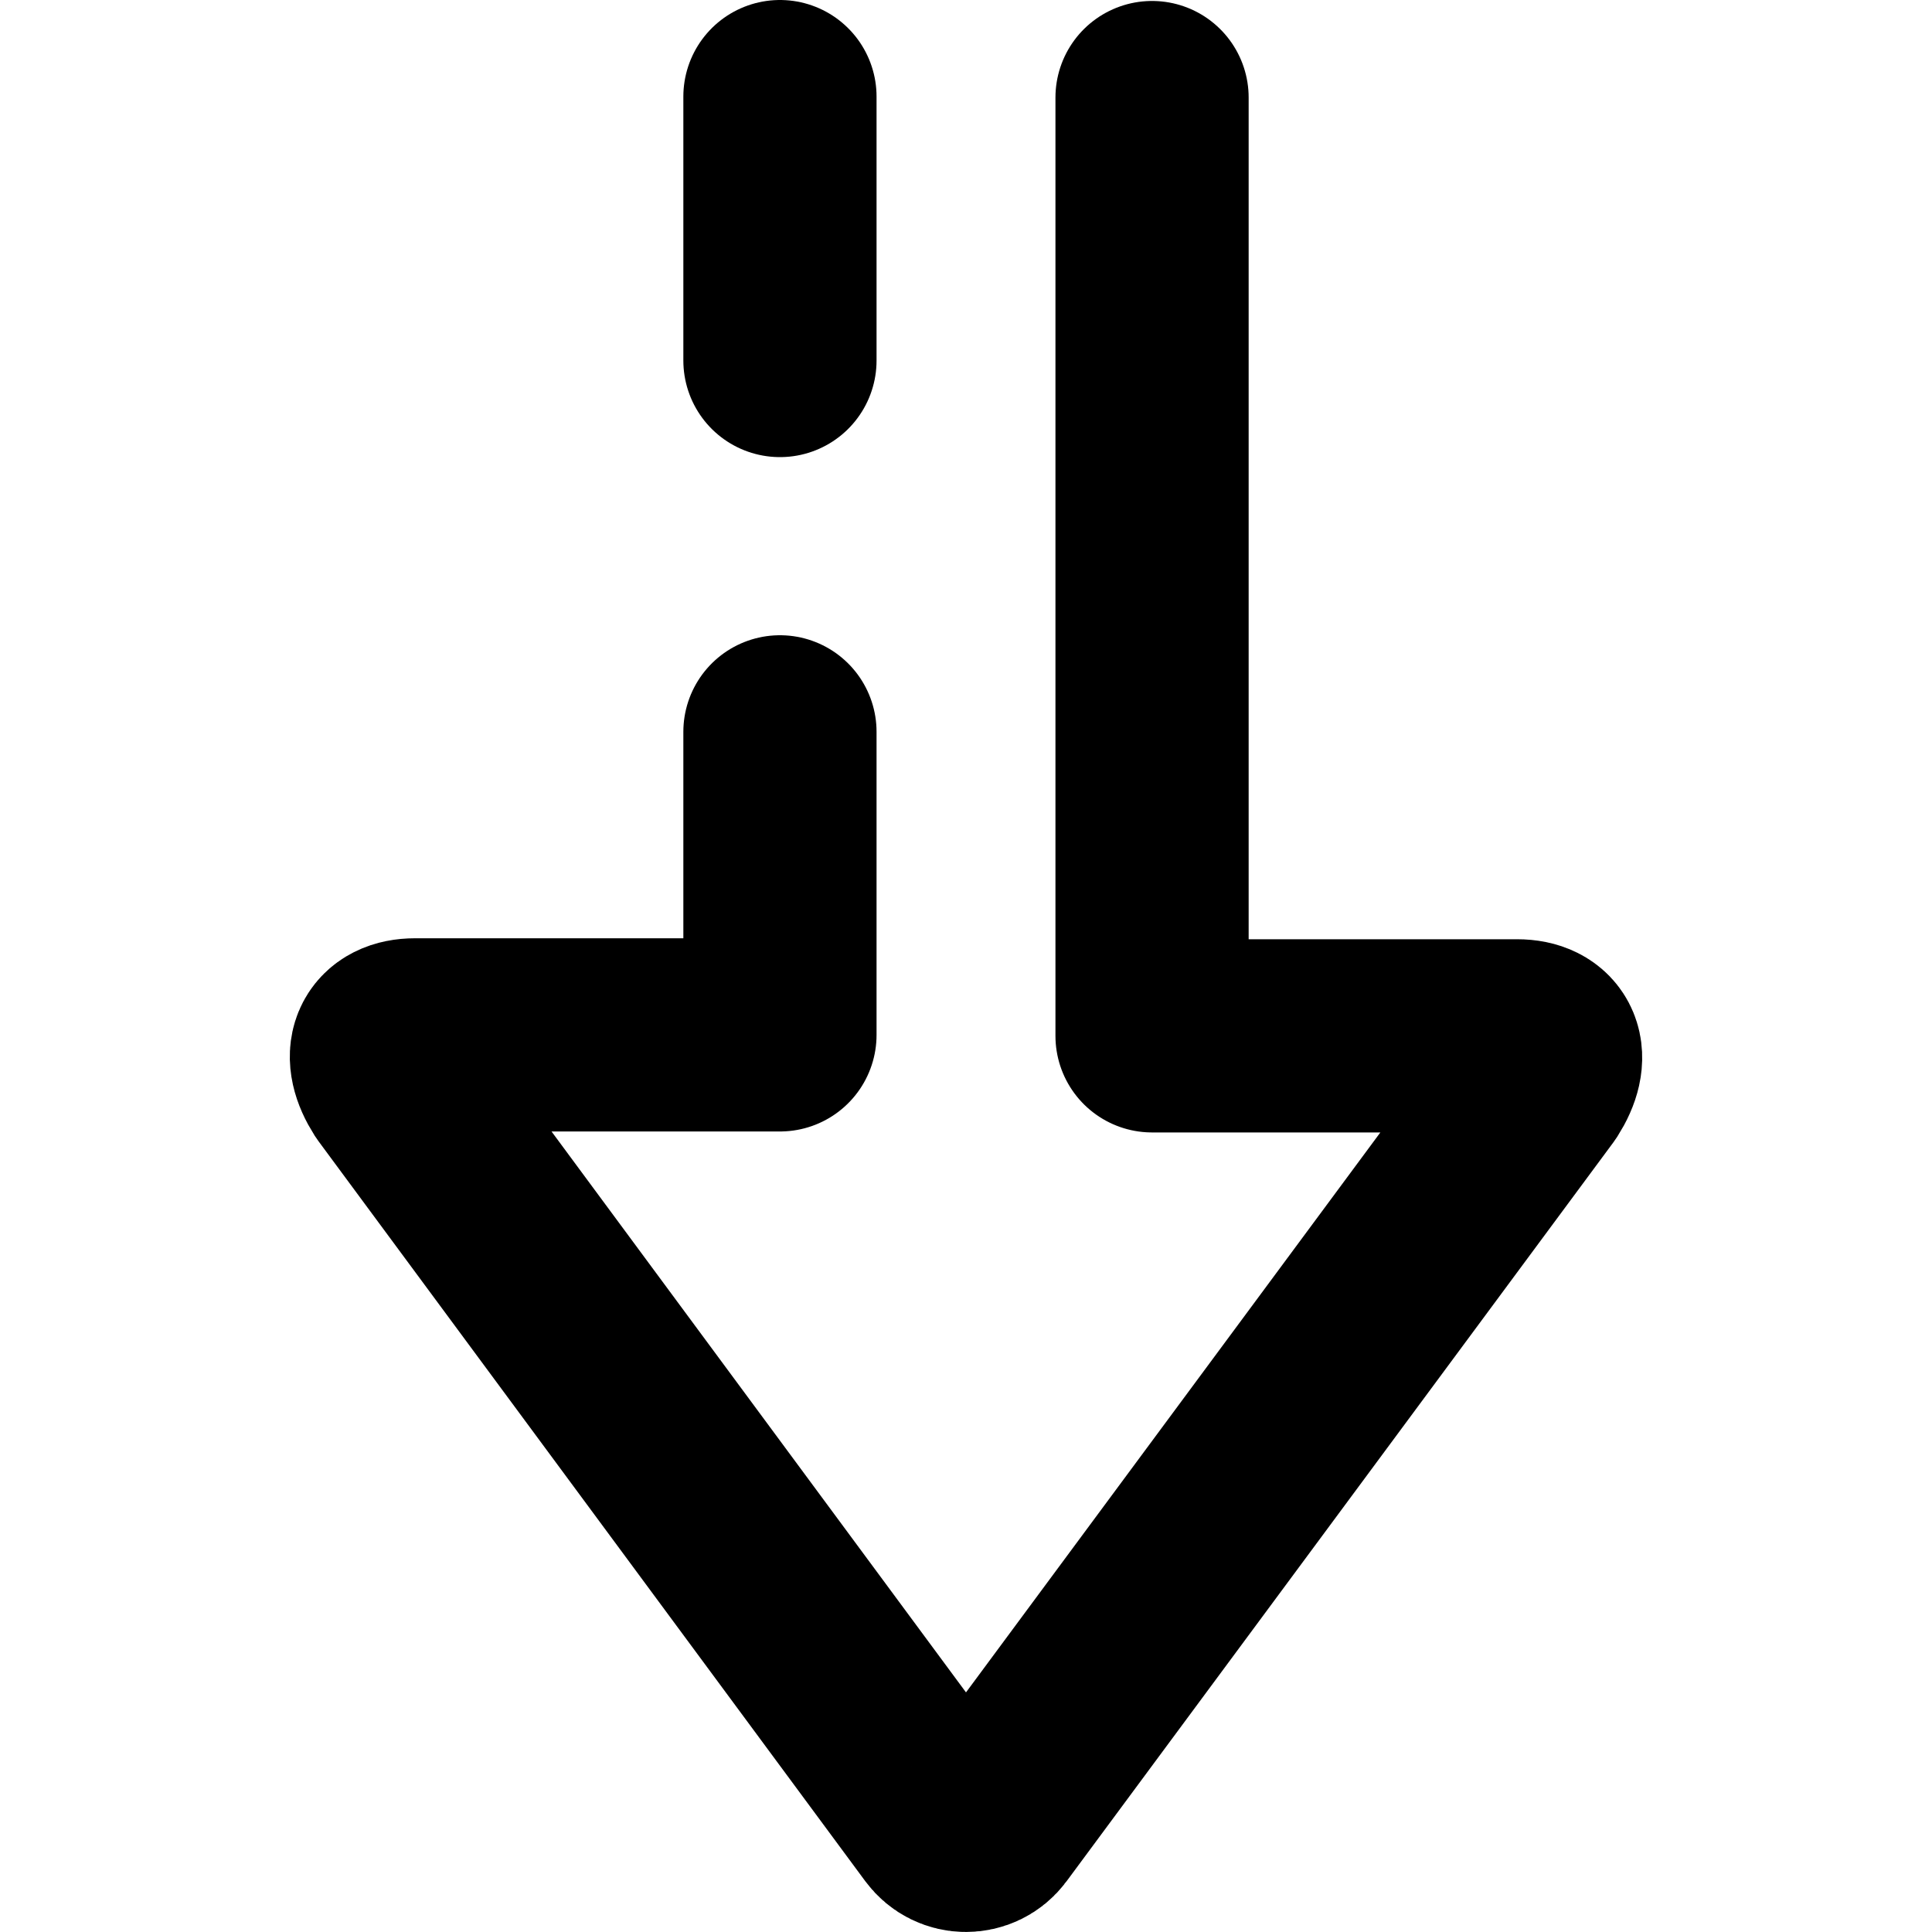
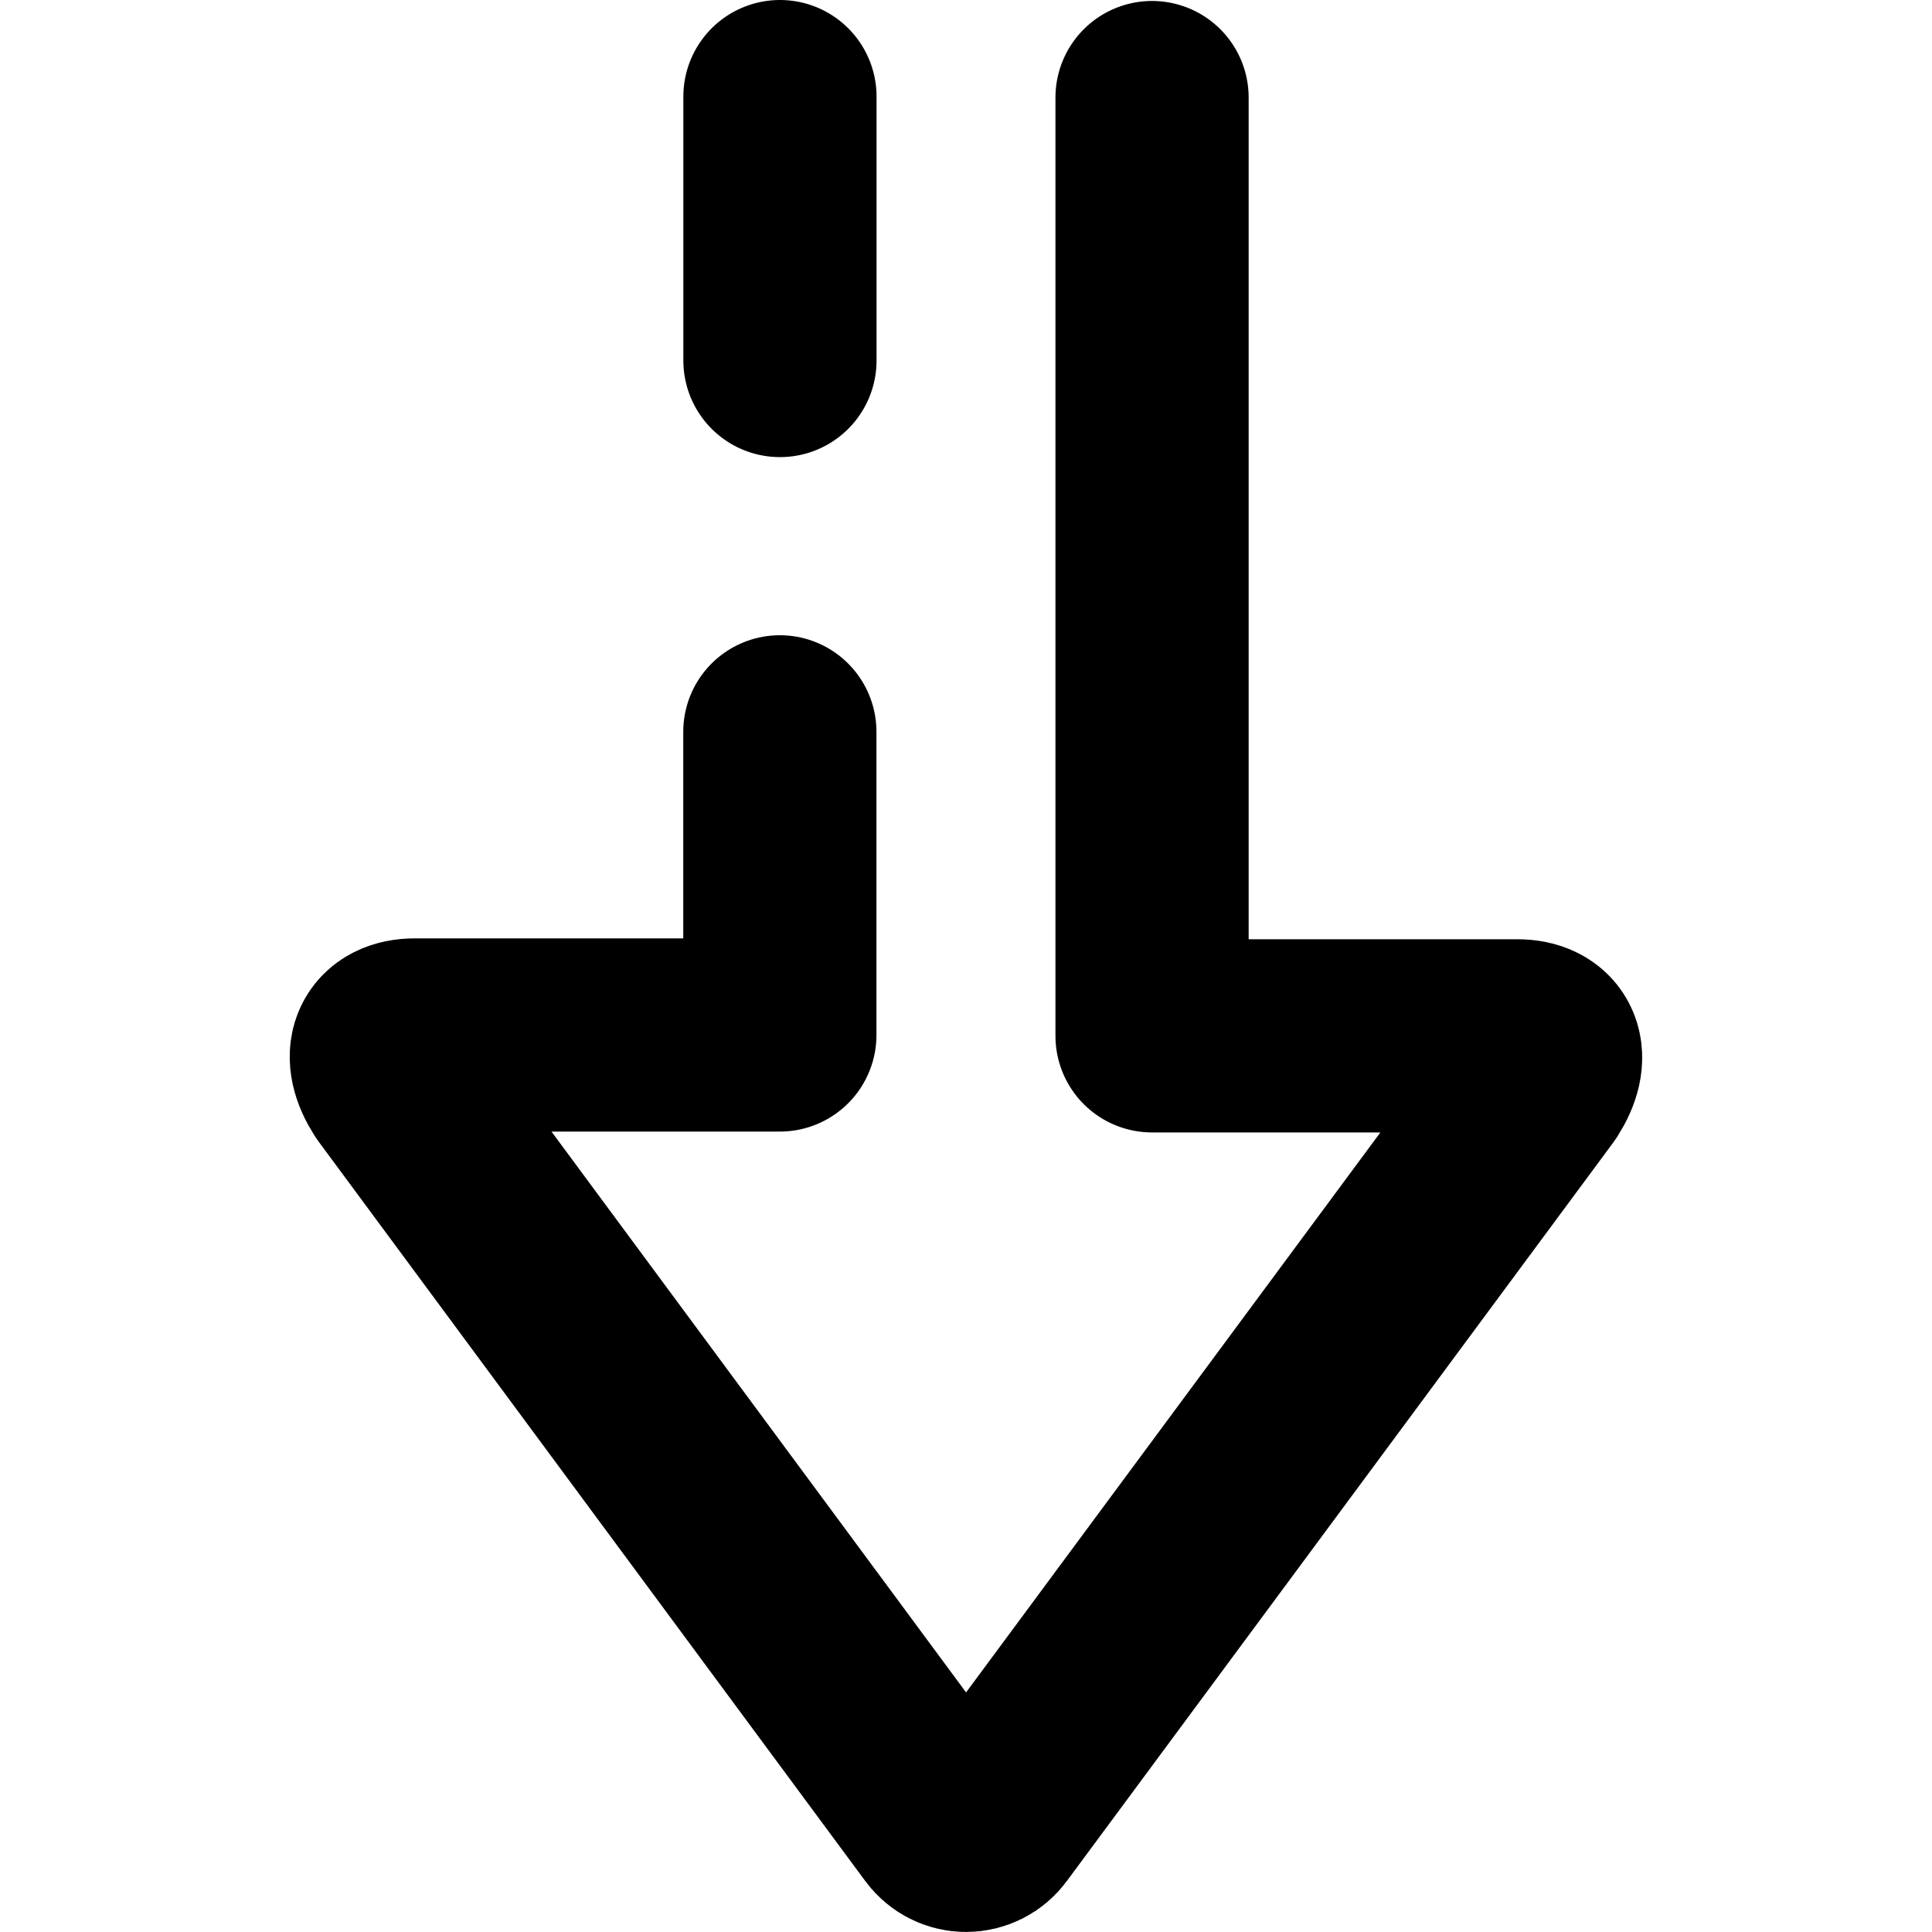
- <svg xmlns="http://www.w3.org/2000/svg" version="1.1" id="received" x="0px" y="0px" viewBox="0 0 20 20" enable-background="new 0 0 20 20" xml:space="preserve">
-   <g>
-     <line fill="none" stroke="currentColor" stroke-width="2" stroke-linecap="round" stroke-linejoin="round" x1="8.074" y1="3.732" x2="8.074" y2="1" />
-     <path fill="none" stroke="currentColor" stroke-width="2" stroke-linecap="round" stroke-linejoin="round" d="M11.926,1.01v2.732   v3.845v3.136h3.779c0.291,0,0.388,0.202,0.194,0.506l-5.661,7.65   c-0.119,0.161-0.358,0.161-0.477-0L4.101,11.219c-0.194-0.304-0.097-0.506,0.194-0.506h3.779V7.576" />
+ <svg xmlns="http://www.w3.org/2000/svg" version="1.1" id="received" x="0" y="0" viewBox="0 0 20 20" xml:space="preserve">
+   <g fill="none" stroke="currentColor" stroke-width="2" stroke-linecap="round" stroke-linejoin="round">
+     <path d="M8.074 3.732V1M11.926 1.01V10.723h3.78c.29 0 .387.202.193.506l-5.66 7.65a.296.296 0 01-.477 0L4.1 11.22c-.194-.304-.097-.506.194-.506h3.779V7.576" />
  </g>
</svg>
